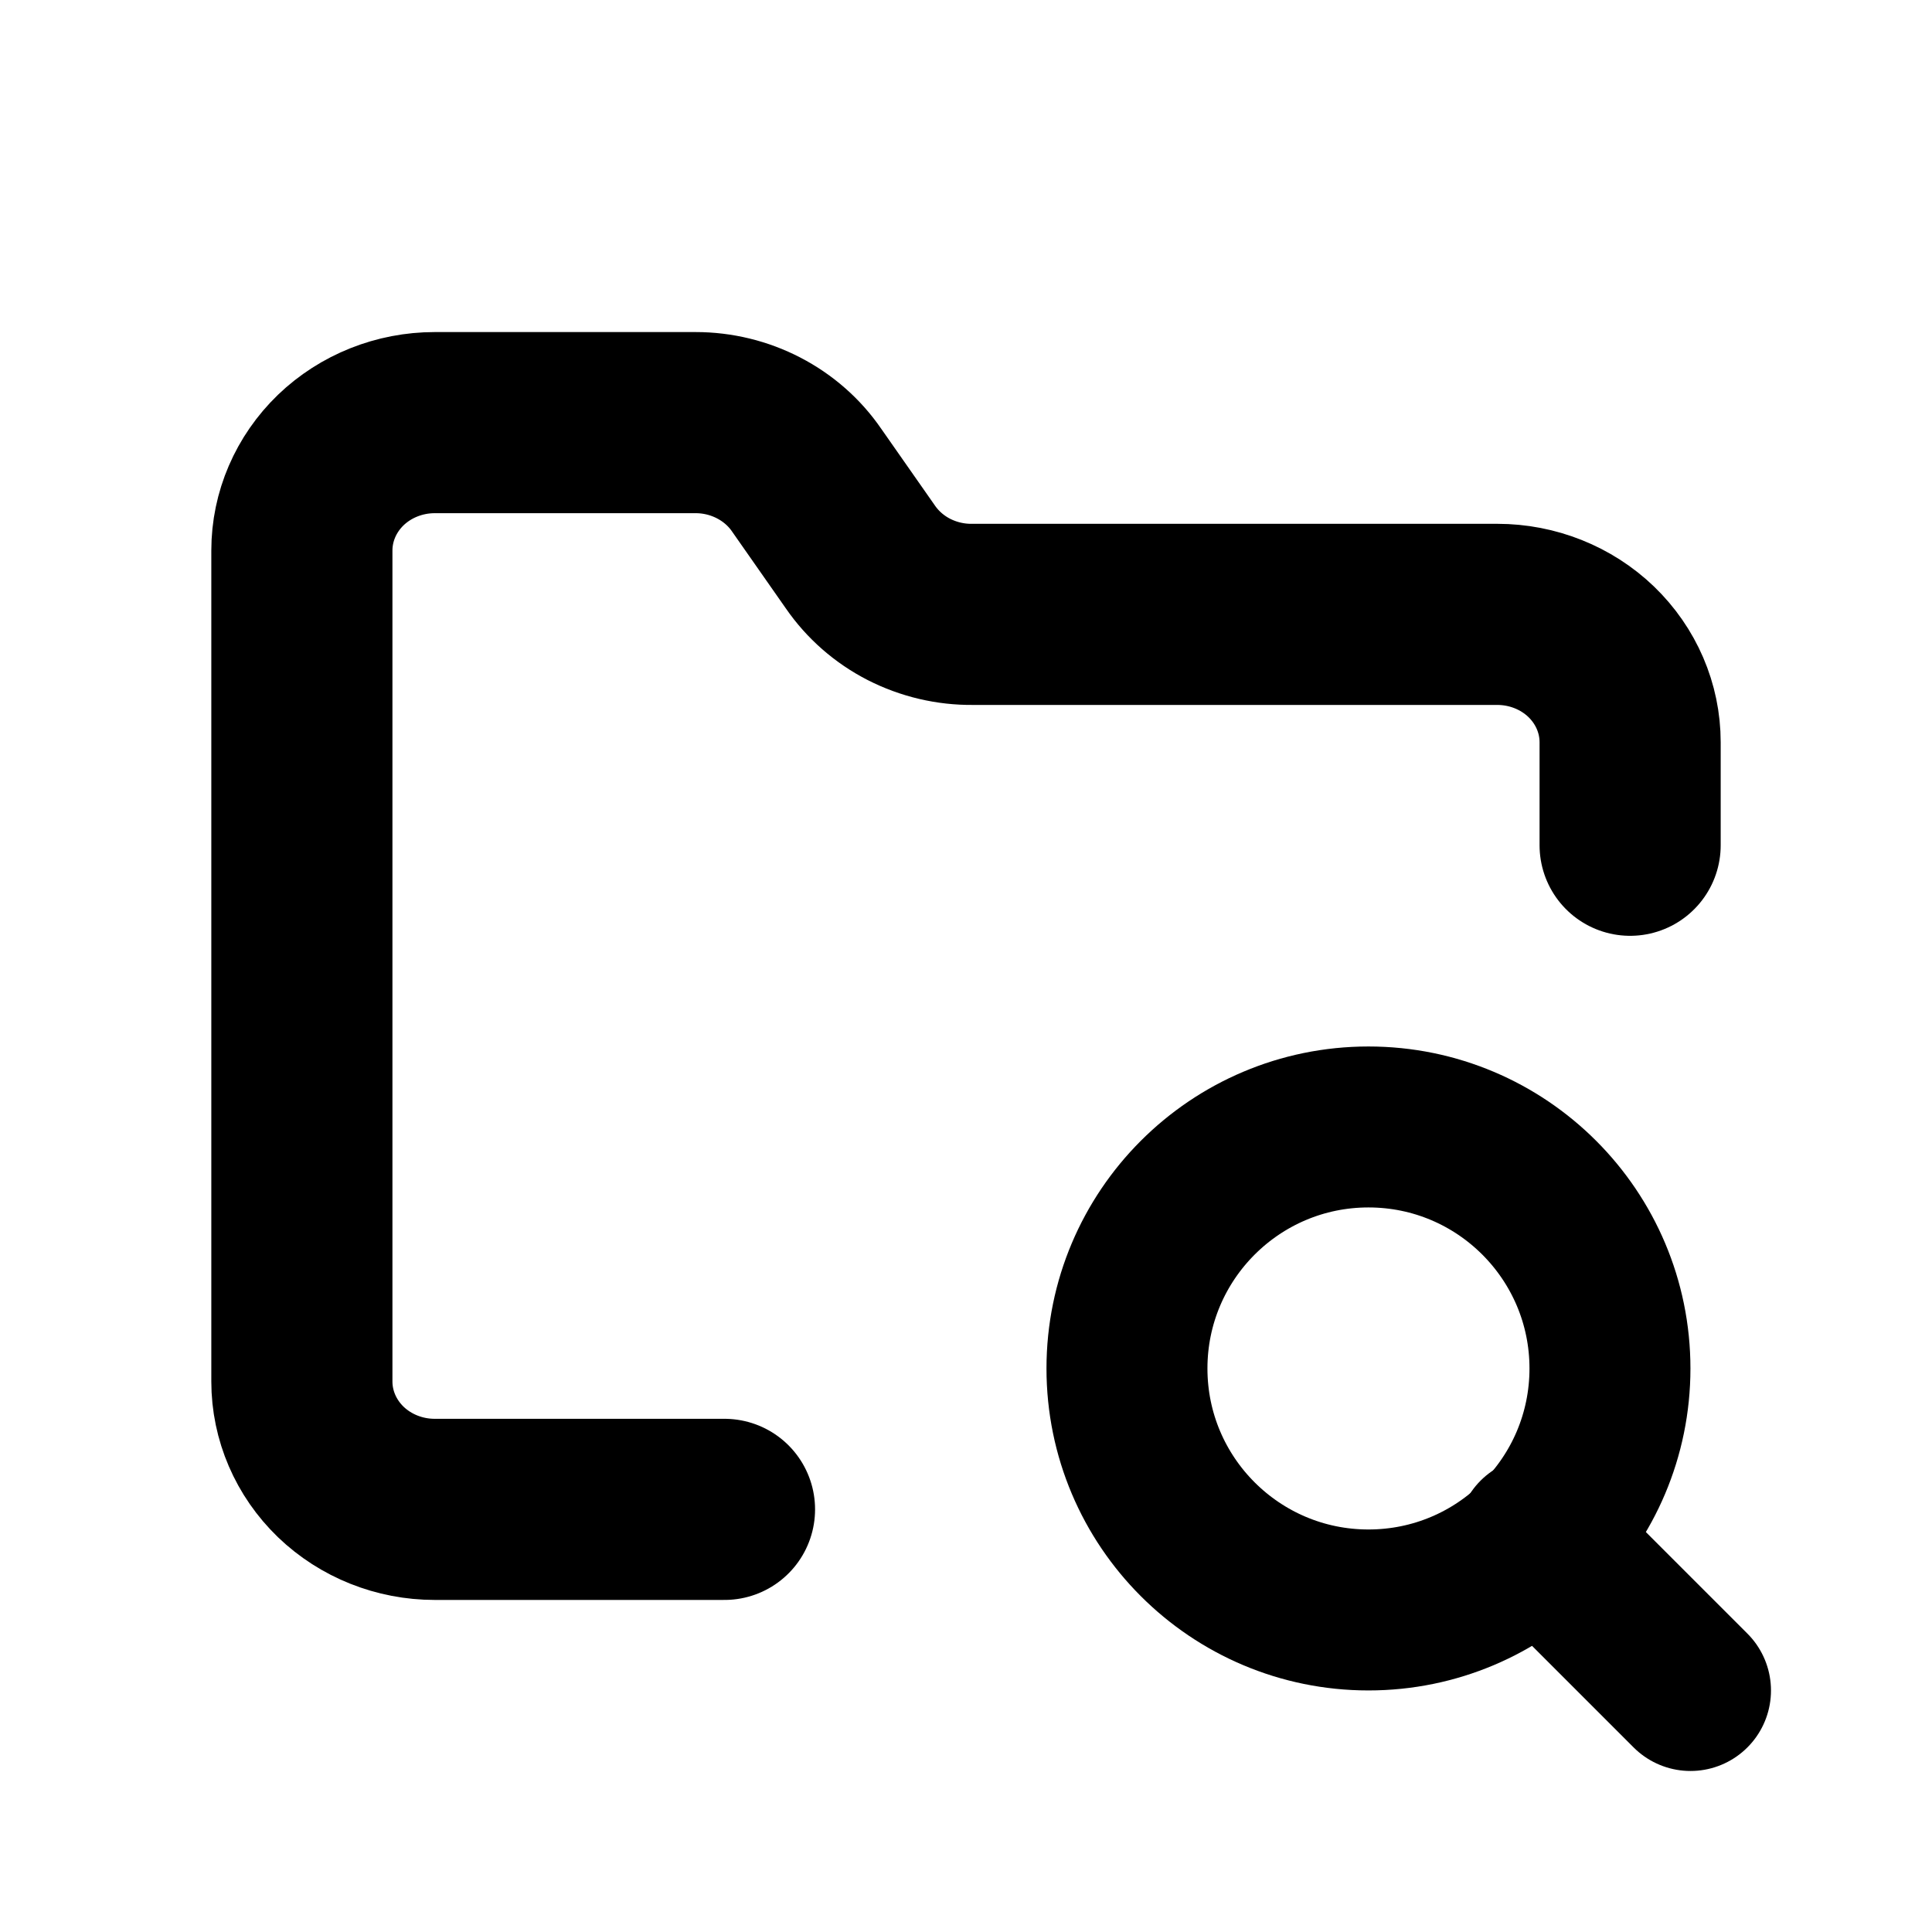
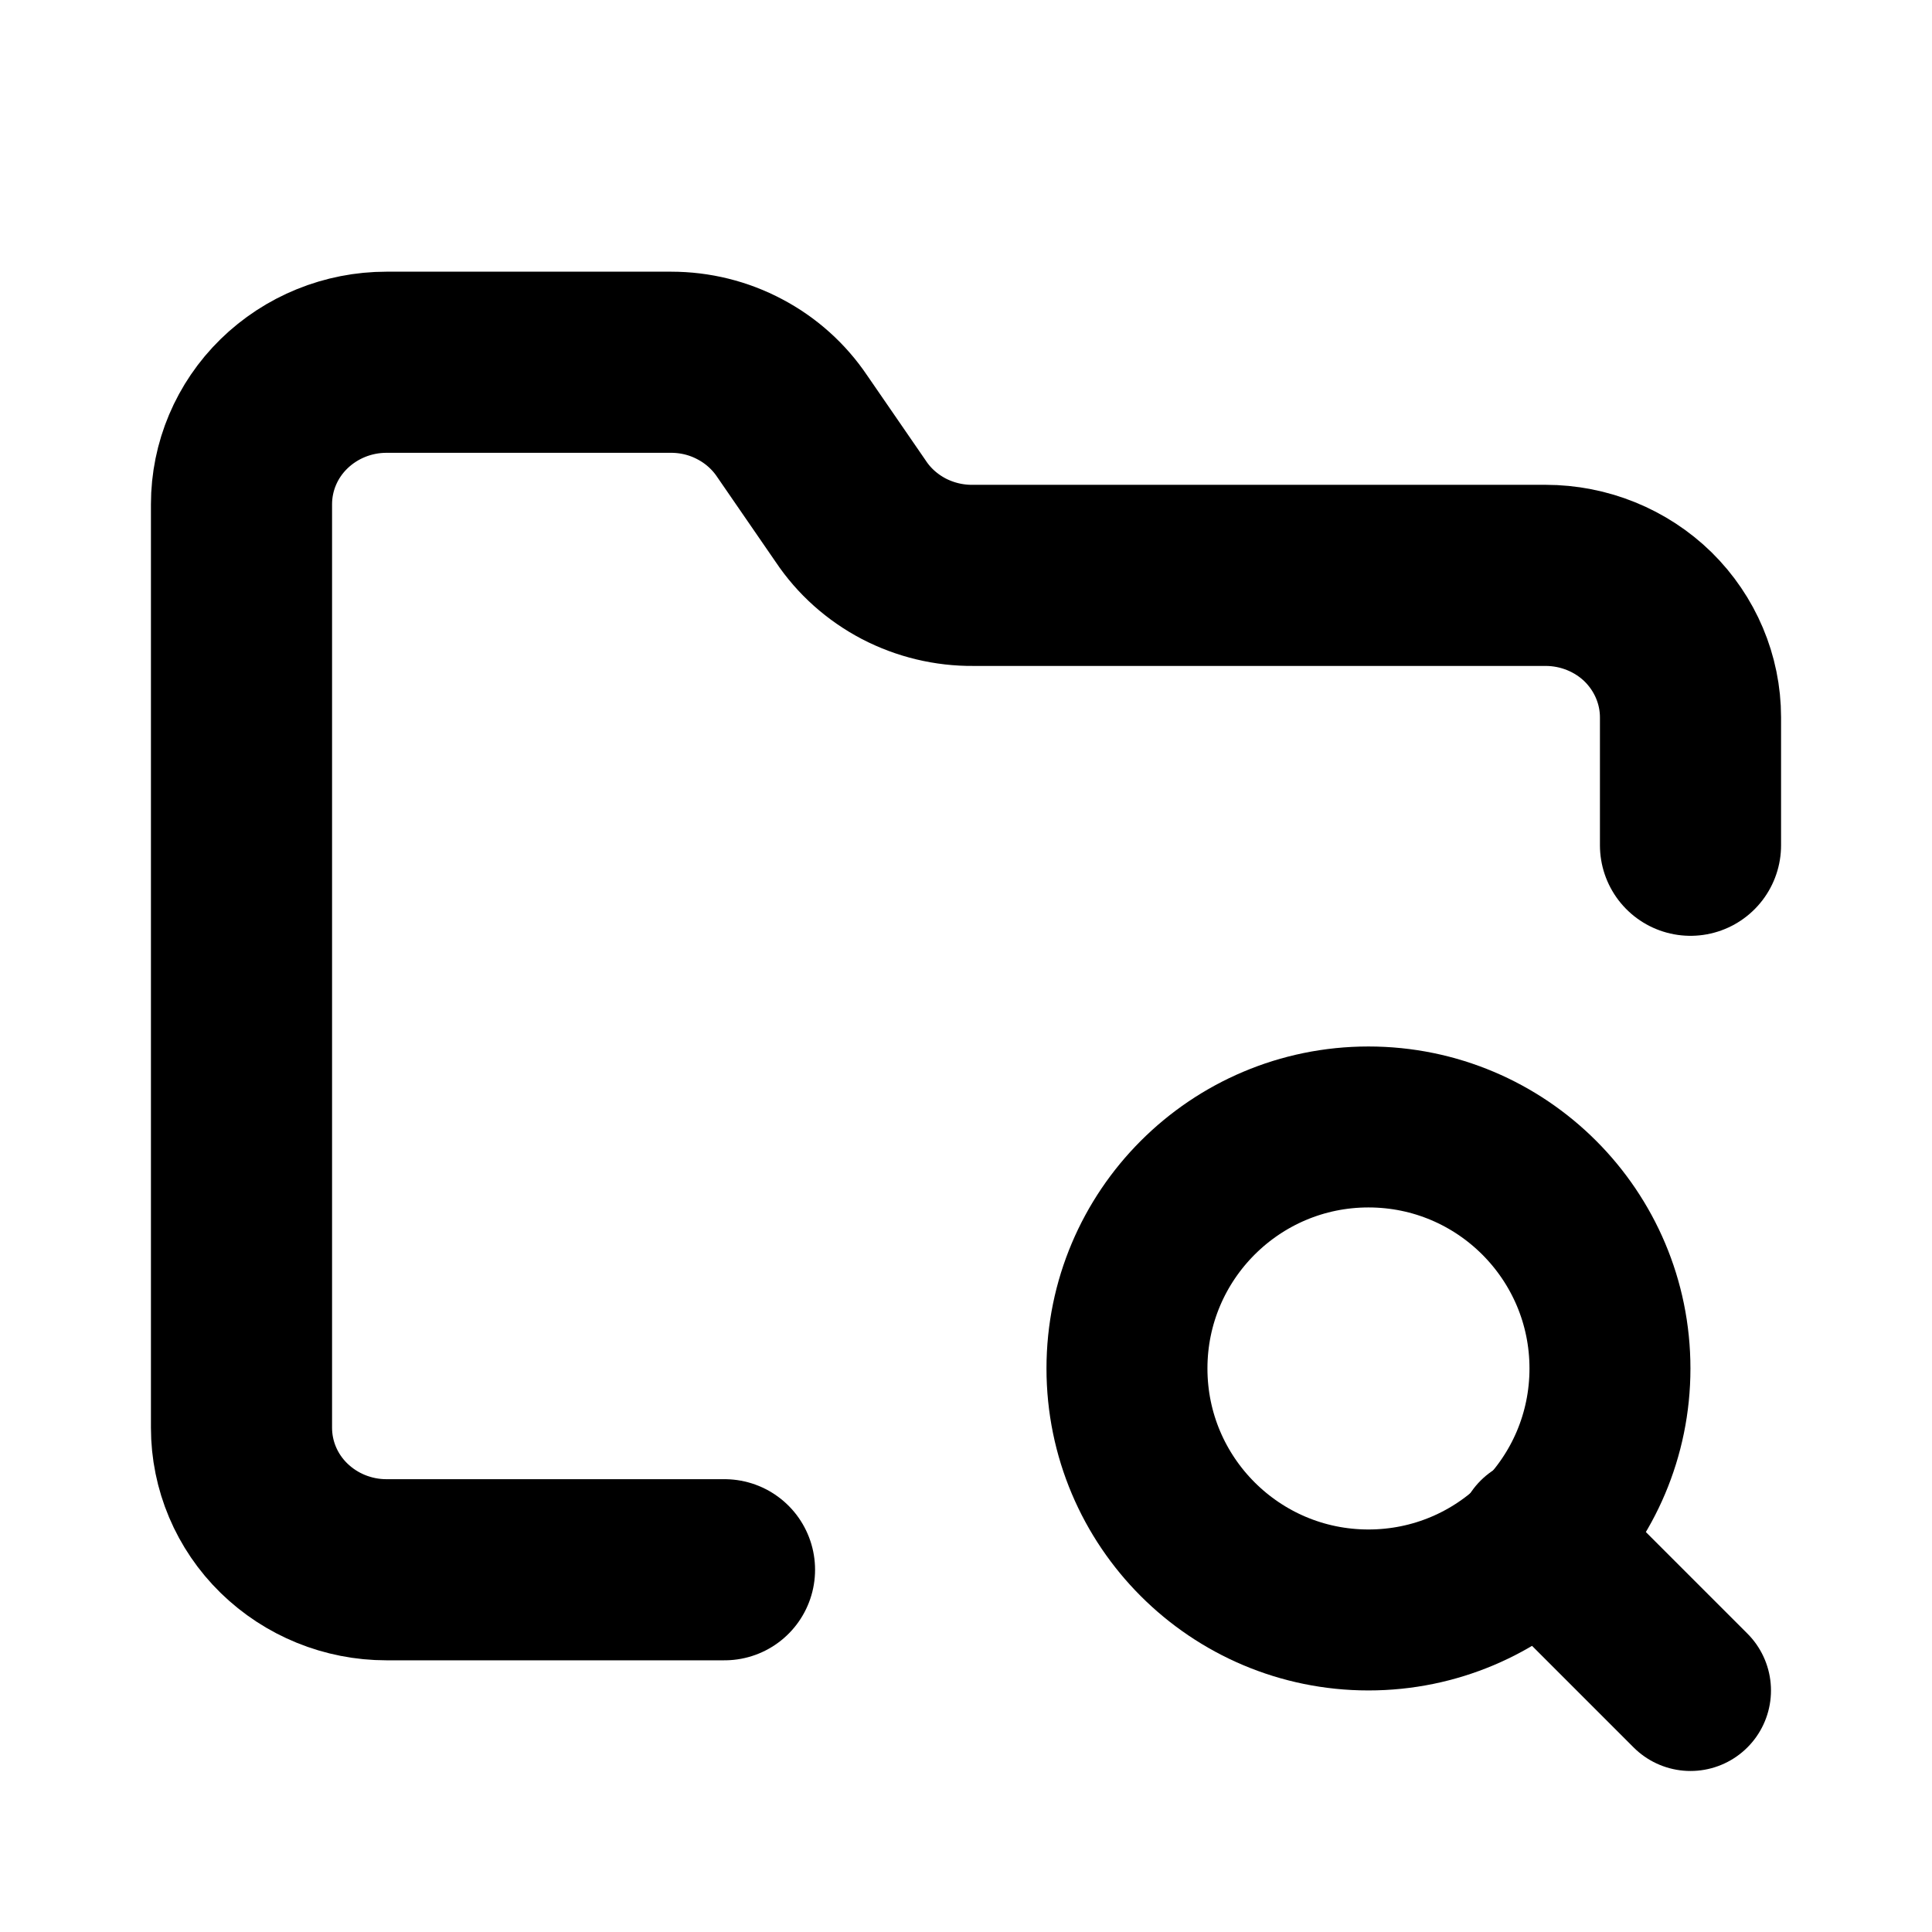
<svg xmlns="http://www.w3.org/2000/svg" width="16" height="16" viewBox="0 0 16 16" fill="none">
  <path d="M14 14L12.733 12.733" stroke="black" stroke-width="1.333" stroke-linecap="round" stroke-linejoin="round" />
  <path d="M11.333 13.333C12.438 13.333 13.333 12.438 13.333 11.333C13.333 10.229 12.438 9.333 11.333 9.333C10.229 9.333 9.333 10.229 9.333 11.333C9.333 12.438 10.229 13.333 11.333 13.333Z" stroke="black" stroke-width="1.333" stroke-linecap="round" stroke-linejoin="round" />
-   <path d="M6 12.5H3.6C3.308 12.5 3.028 12.388 2.822 12.19C2.616 11.991 2.5 11.722 2.5 11.441V4.559C2.5 4.278 2.616 4.009 2.822 3.81C3.028 3.612 3.308 3.5 3.6 3.5H5.761C5.944 3.5 6.123 3.544 6.283 3.627C6.443 3.71 6.58 3.83 6.68 3.976L7.125 4.612C7.227 4.76 7.365 4.881 7.527 4.964C7.69 5.047 7.871 5.09 8.055 5.088H12.4C12.692 5.088 12.972 5.2 13.178 5.398C13.384 5.597 13.5 5.866 13.5 6.147V7" stroke="black" stroke-width="1.5" stroke-linecap="round" stroke-linejoin="round" />
+   <path d="M6 13H3.2C2.882 13 2.577 12.876 2.351 12.655C2.126 12.435 2 12.136 2 11.824V4.176C2 3.864 2.126 3.565 2.351 3.345C2.577 3.124 2.882 3 3.2 3H5.558C5.757 3 5.952 3.048 6.127 3.141C6.302 3.233 6.451 3.367 6.56 3.529L7.046 4.235C7.156 4.4 7.307 4.534 7.484 4.627C7.661 4.719 7.859 4.767 8.06 4.765H12.8C13.118 4.765 13.424 4.889 13.649 5.109C13.873 5.33 14 5.629 14 5.941V7" stroke="black" stroke-width="1.5" stroke-linecap="round" stroke-linejoin="round" />
</svg>
